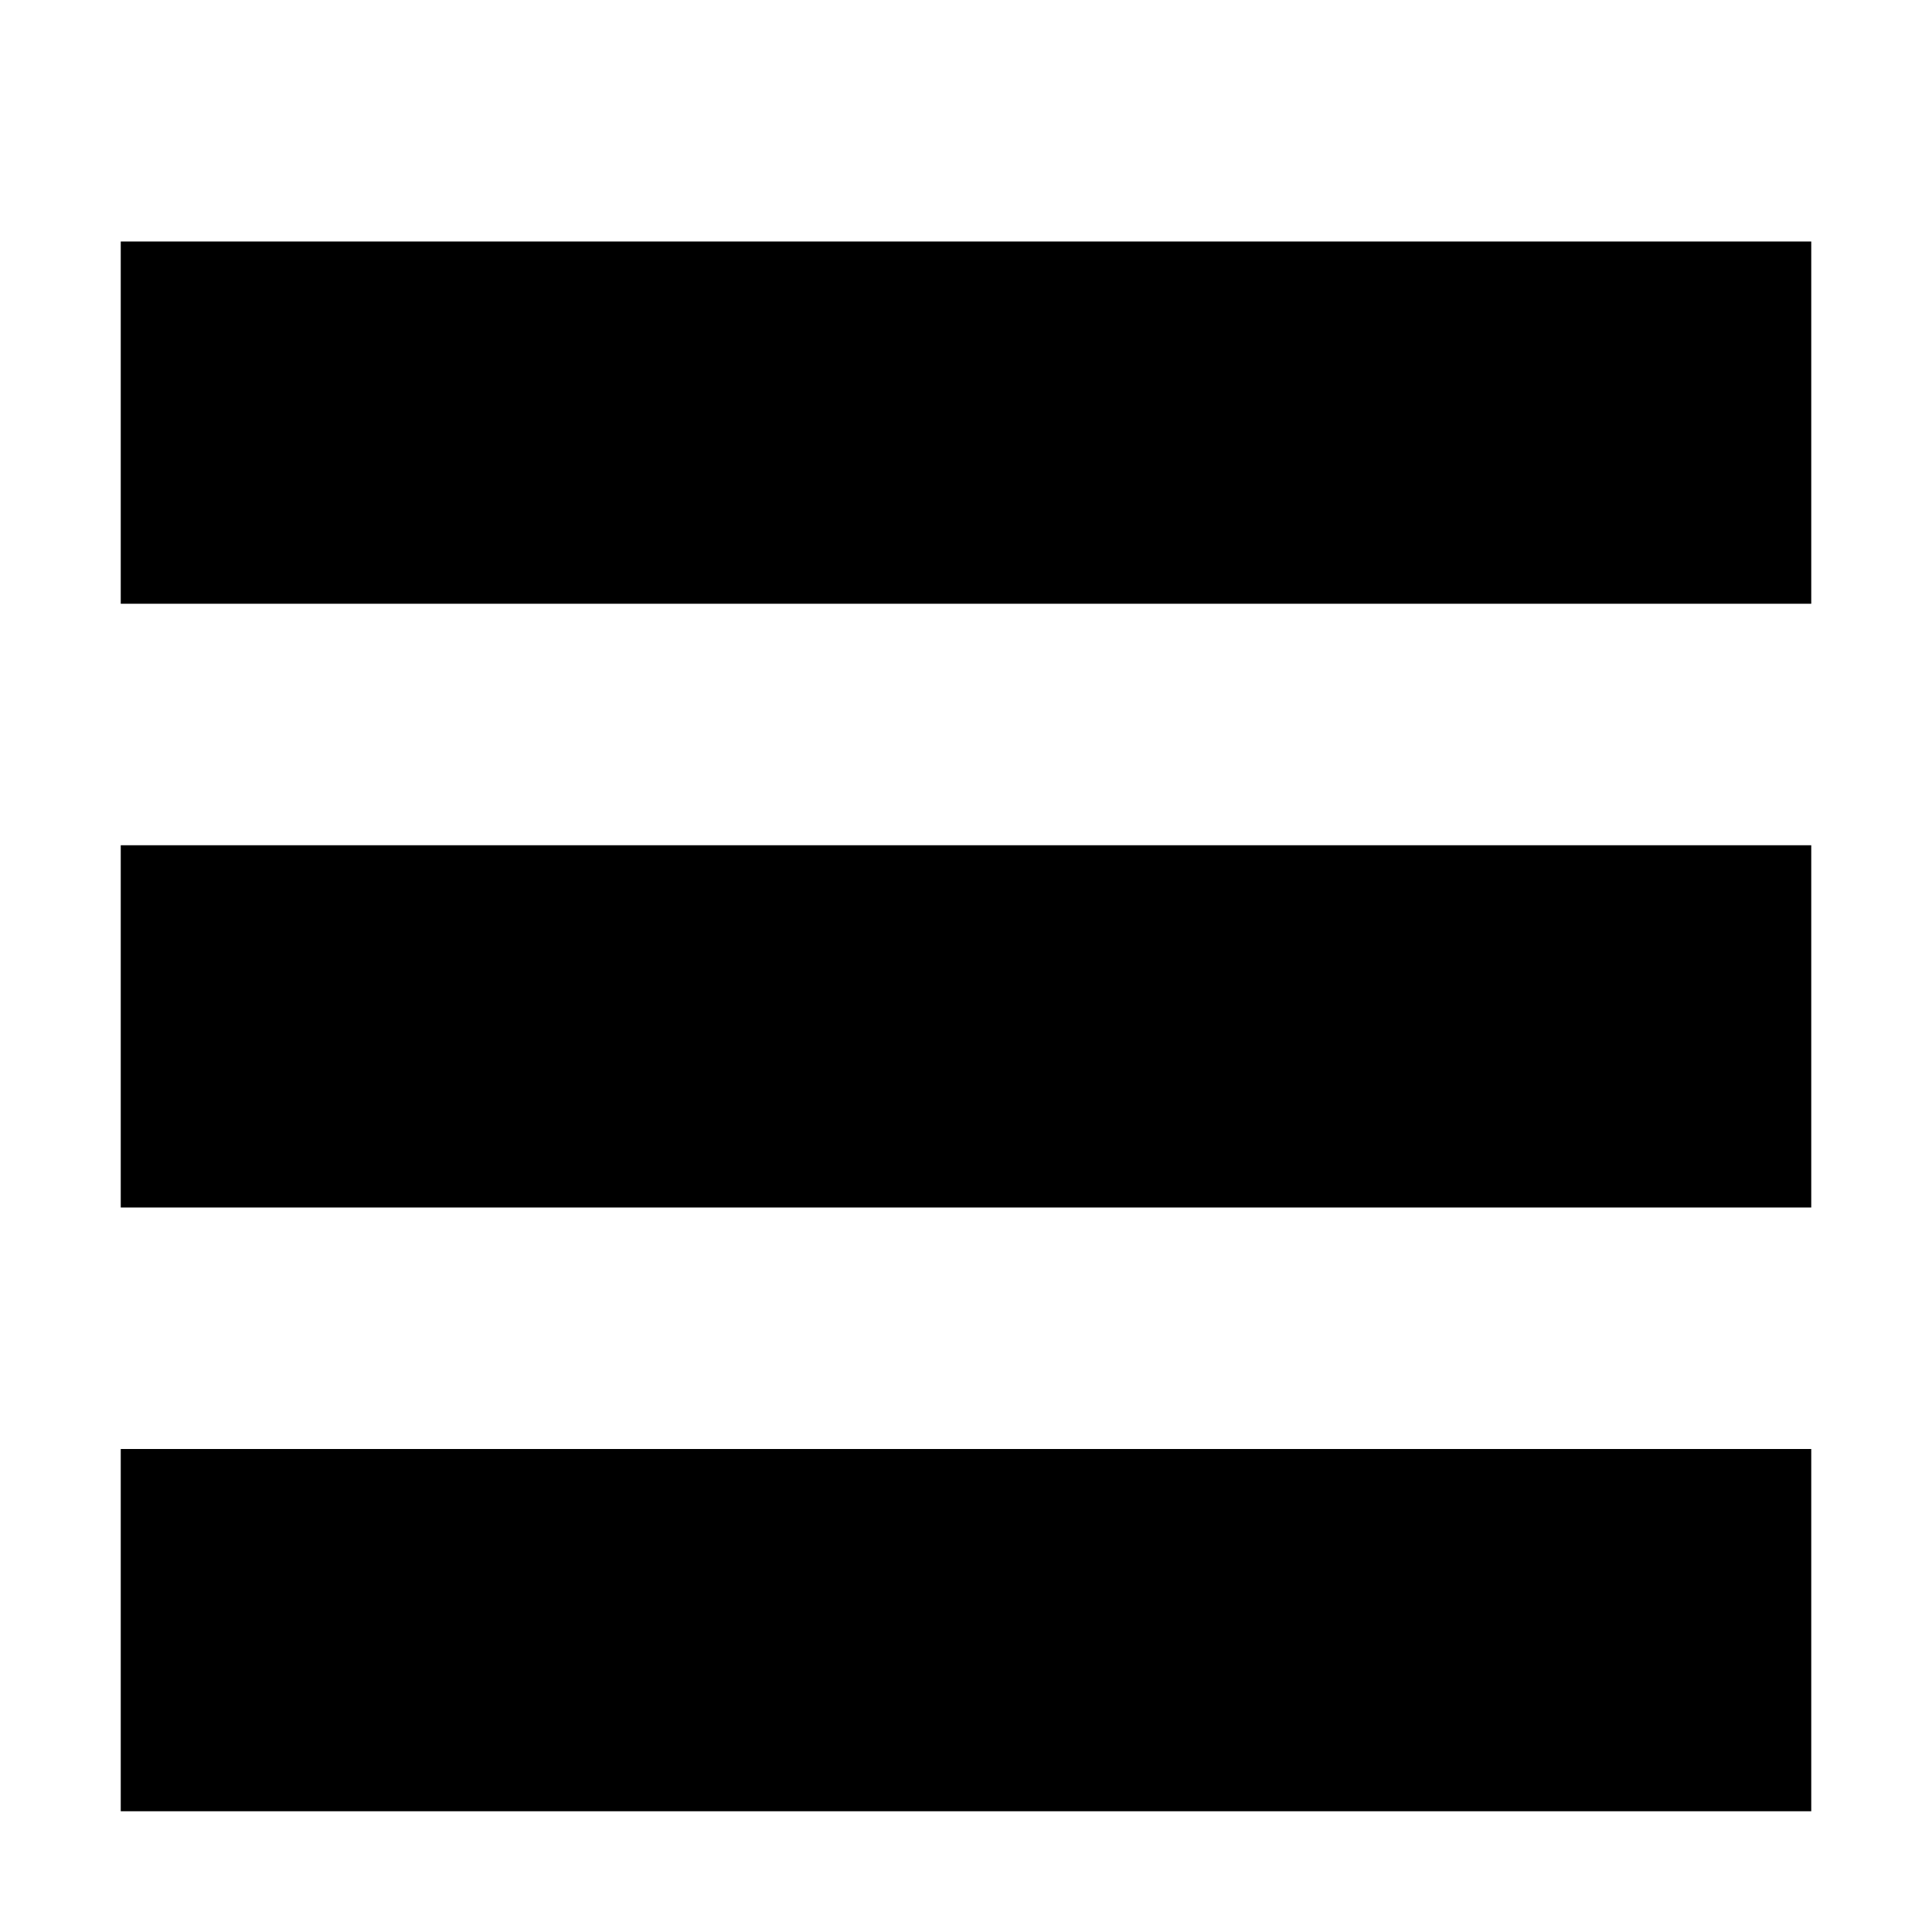
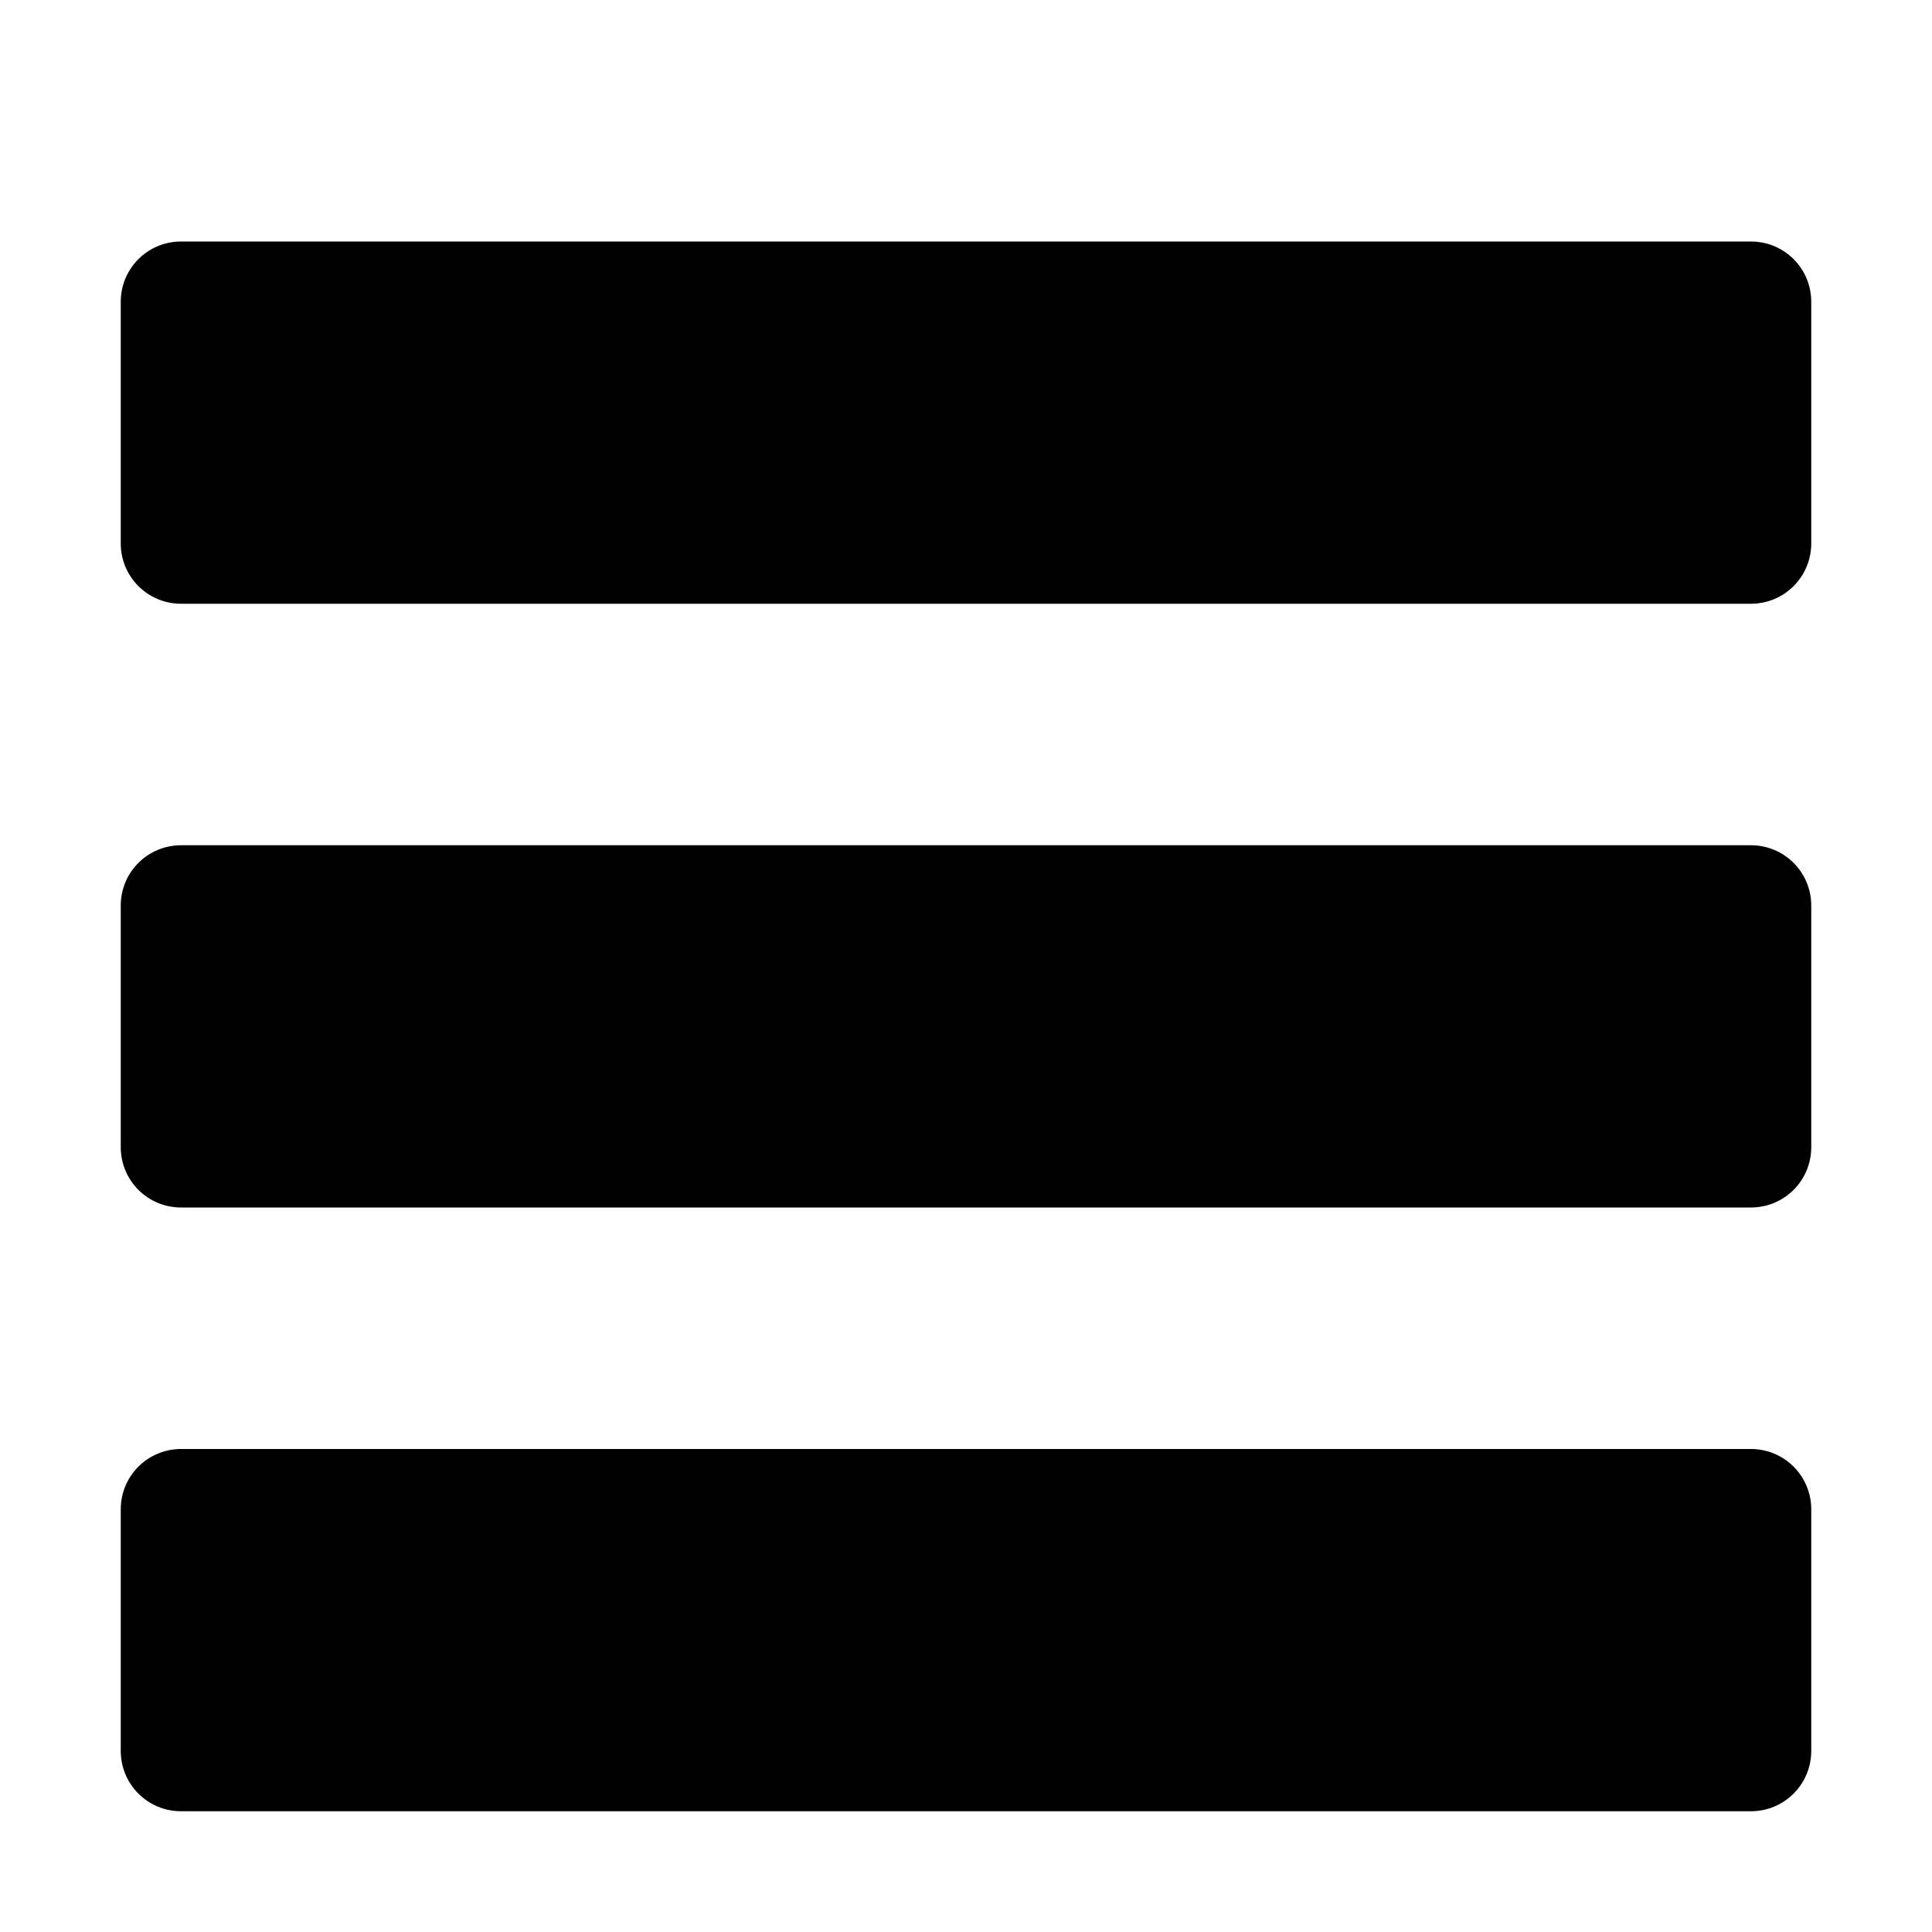
- <svg xmlns="http://www.w3.org/2000/svg" version="1.1" width="16" height="16" id="svg3892">
-   <defs id="defs3894" />
-   <g id="layer1">
-     <path d="M 1,2 1,5 15,5 15,2 1,2 z m 0,5 0,3 14,0 0,-3 -14,0 z m 0,5 0,3 14,0 0,-3 -14,0 z" id="rect5957" style="color:#000000;fill:#000000;fill-opacity:1;fill-rule:nonzero;stroke:none;stroke-width:8;marker:none;visibility:visible;display:inline;overflow:visible;enable-background:accumulate" />
+ <svg xmlns="http://www.w3.org/2000/svg" version="1.1" id="svg3870" height="16px" width="16px">
+   <defs id="defs3872" />
+   <g id="layer2">
+     <path id="rect815" d="M 1.5,2 C 1.223,2 1,2.223 1,2.5 v 2 C 1,4.777 1.223,5 1.5,5 h 13 C 14.777,5 15,4.777 15,4.5 v -2 C 15,2.223 14.777,2 14.5,2 Z m 0,5 C 1.223,7 1,7.223 1,7.5 v 2 C 1,9.777 1.223,10 1.5,10 h 13 C 14.777,10 15,9.777 15,9.5 v -2 C 15,7.223 14.777,7 14.5,7 Z m 0,5 C 1.223,12 1,12.223 1,12.5 v 2 C 1,14.777 1.223,15 1.5,15 h 13 c 0.277,0 0.5,-0.223 0.5,-0.5 v -2 C 15,12.223 14.777,12 14.5,12 Z" style="opacity:1;vector-effect:none;fill:#000000;fill-opacity:1;stroke:none;stroke-width:1;stroke-linecap:round;stroke-linejoin:round;stroke-miterlimit:4;stroke-dasharray:none;stroke-dashoffset:0;stroke-opacity:1" />
  </g>
</svg>
